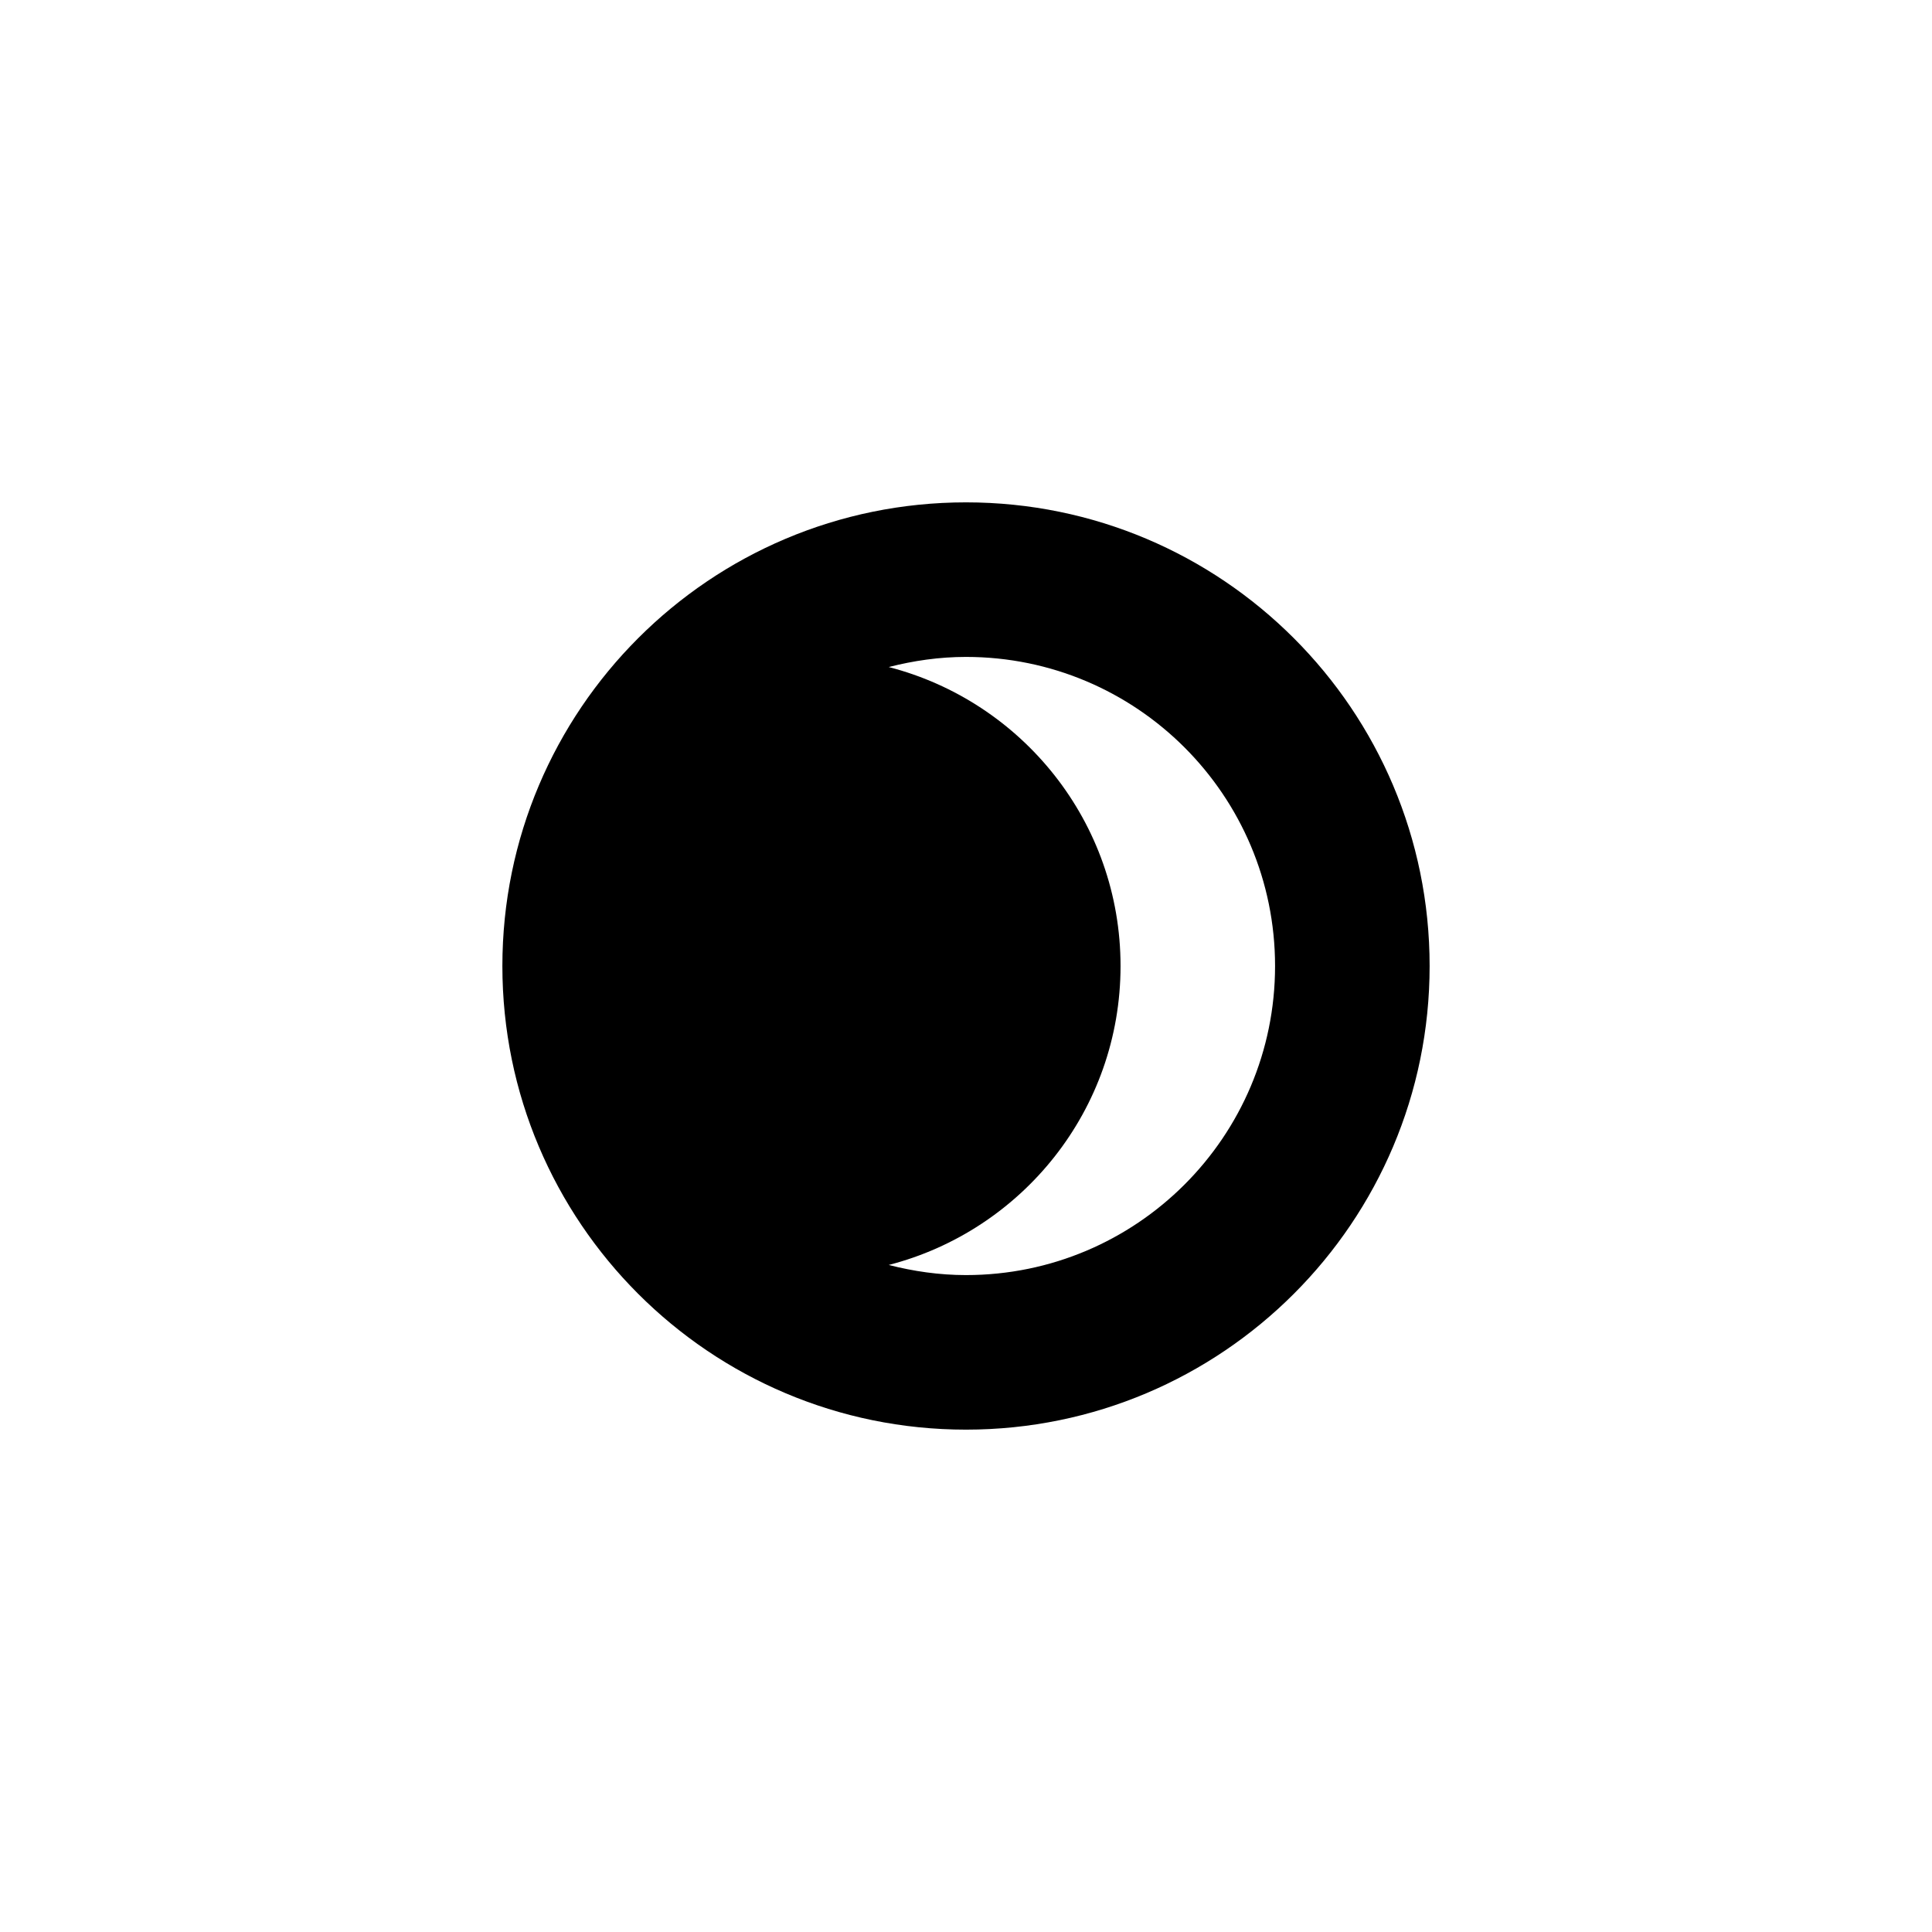
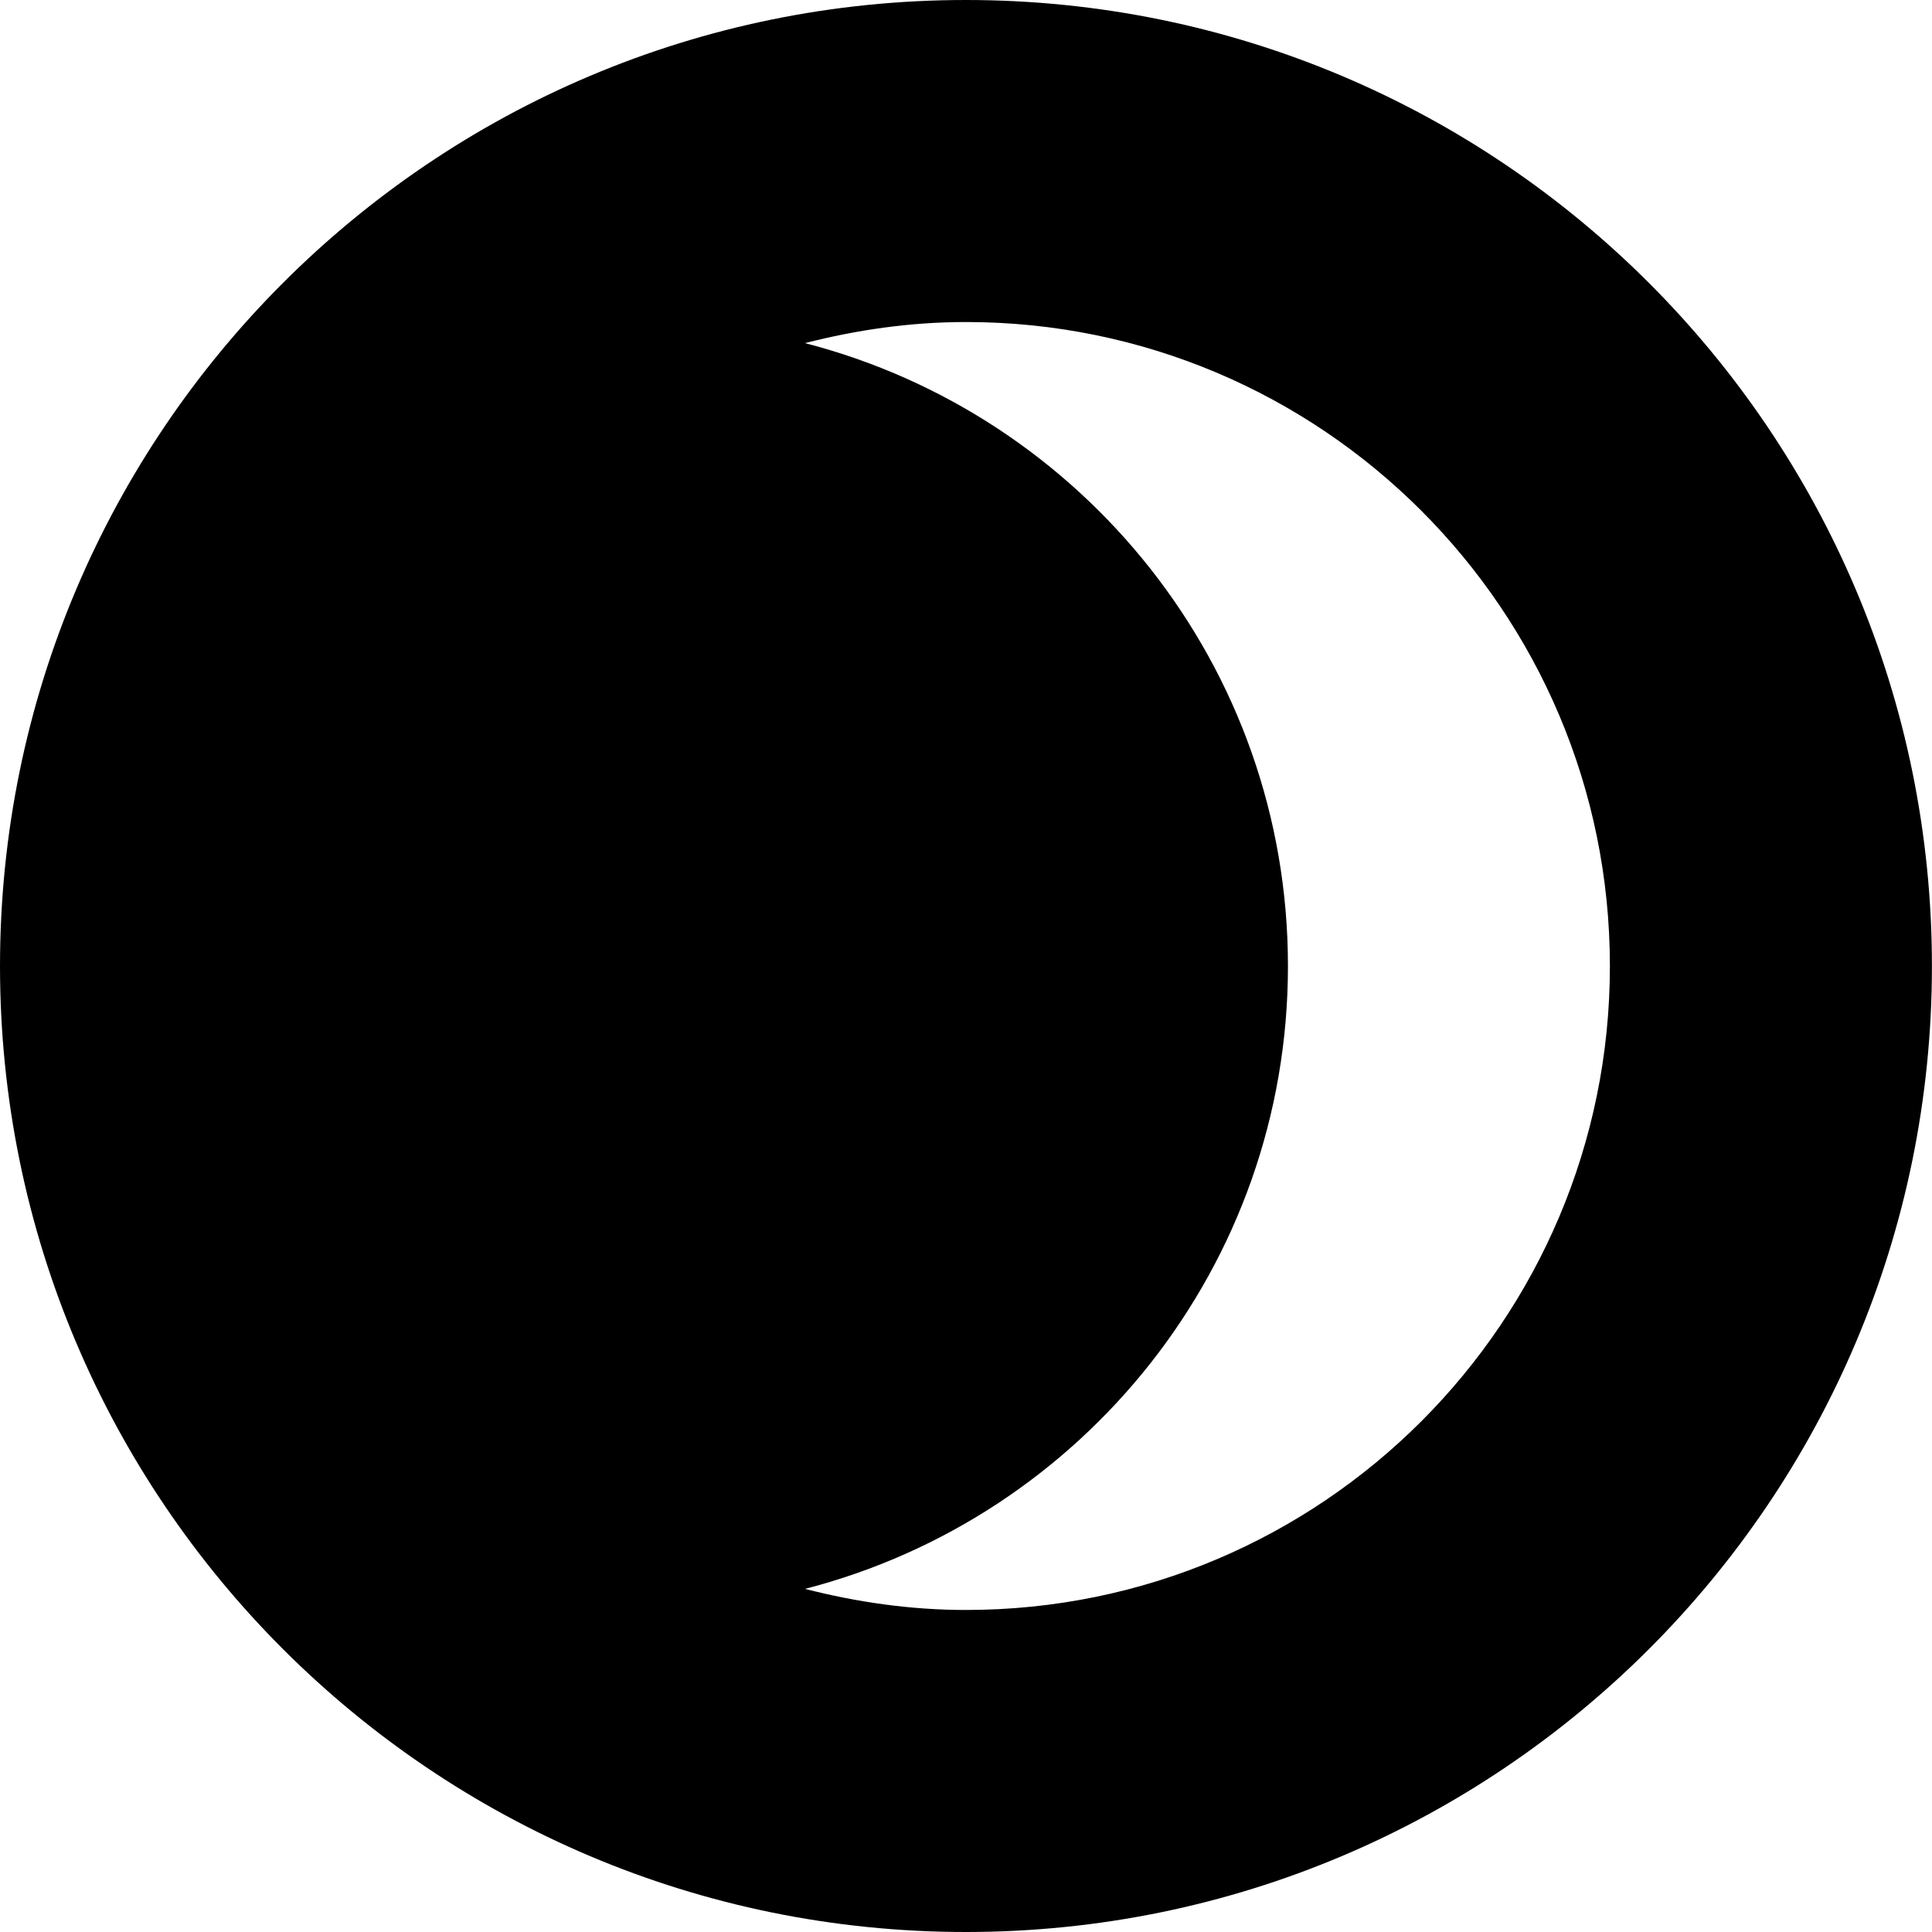
- <svg xmlns="http://www.w3.org/2000/svg" version="1.1" id="Layer_1" x="0px" y="0px" width="100px" height="100px" viewBox="0 0 100 100" enable-background="new 0 0 100 100" xml:space="preserve">
+ <svg xmlns="http://www.w3.org/2000/svg" version="1.1" id="Layer_1" x="0px" y="0px" width="84.235" height="84.238" viewBox="0 0 167.979 167.986" enable-background="new 0 0 100 100" xml:space="preserve">
  <defs id="defs1" />
-   <path fill-rule="evenodd" clip-rule="evenodd" d="m 49.999,73.998 c 13.254,0 23.998,-10.746 23.998,-23.996 0,-13.254 -10.744,-24 -23.998,-24 -13.252,0 -23.996,10.746 -23.996,24 0,13.25 10.744,23.996 23.996,23.996 z M 46.001,34.526 c 1.28,-0.328 2.616,-0.524 3.998,-0.524 8.836,0 15.998,7.164 15.998,16 0,8.832 -7.162,15.996 -15.998,15.996 -1.382,0 -2.718,-0.196 -3.998,-0.524 6.896,-1.776 11.998,-8.022 11.998,-15.472 0,-7.454 -5.102,-13.696 -11.998,-15.476 z" id="path1" style="stroke-width:2" />
+   <path fill-rule="evenodd" clip-rule="evenodd" d="M 83.986,167.986 C 130.375,167.986 167.979,130.375 167.979,84 167.979,37.611 130.375,0 83.986,0 37.604,0 0,37.611 0,84 0,130.375 37.604,167.986 83.986,167.986 Z m -13.993,-138.152 c 4.48,-1.148 9.156,-1.834 13.993,-1.834 30.926,0 55.993,25.074 55.993,56 0,30.912 -25.067,55.986 -55.993,55.986 -4.837,0 -9.513,-0.686 -13.993,-1.834 24.136,-6.216 41.993,-28.077 41.993,-54.152 0,-26.089 -17.857,-47.936 -41.993,-54.166 z" id="path1" style="stroke-width:7" />
</svg>
